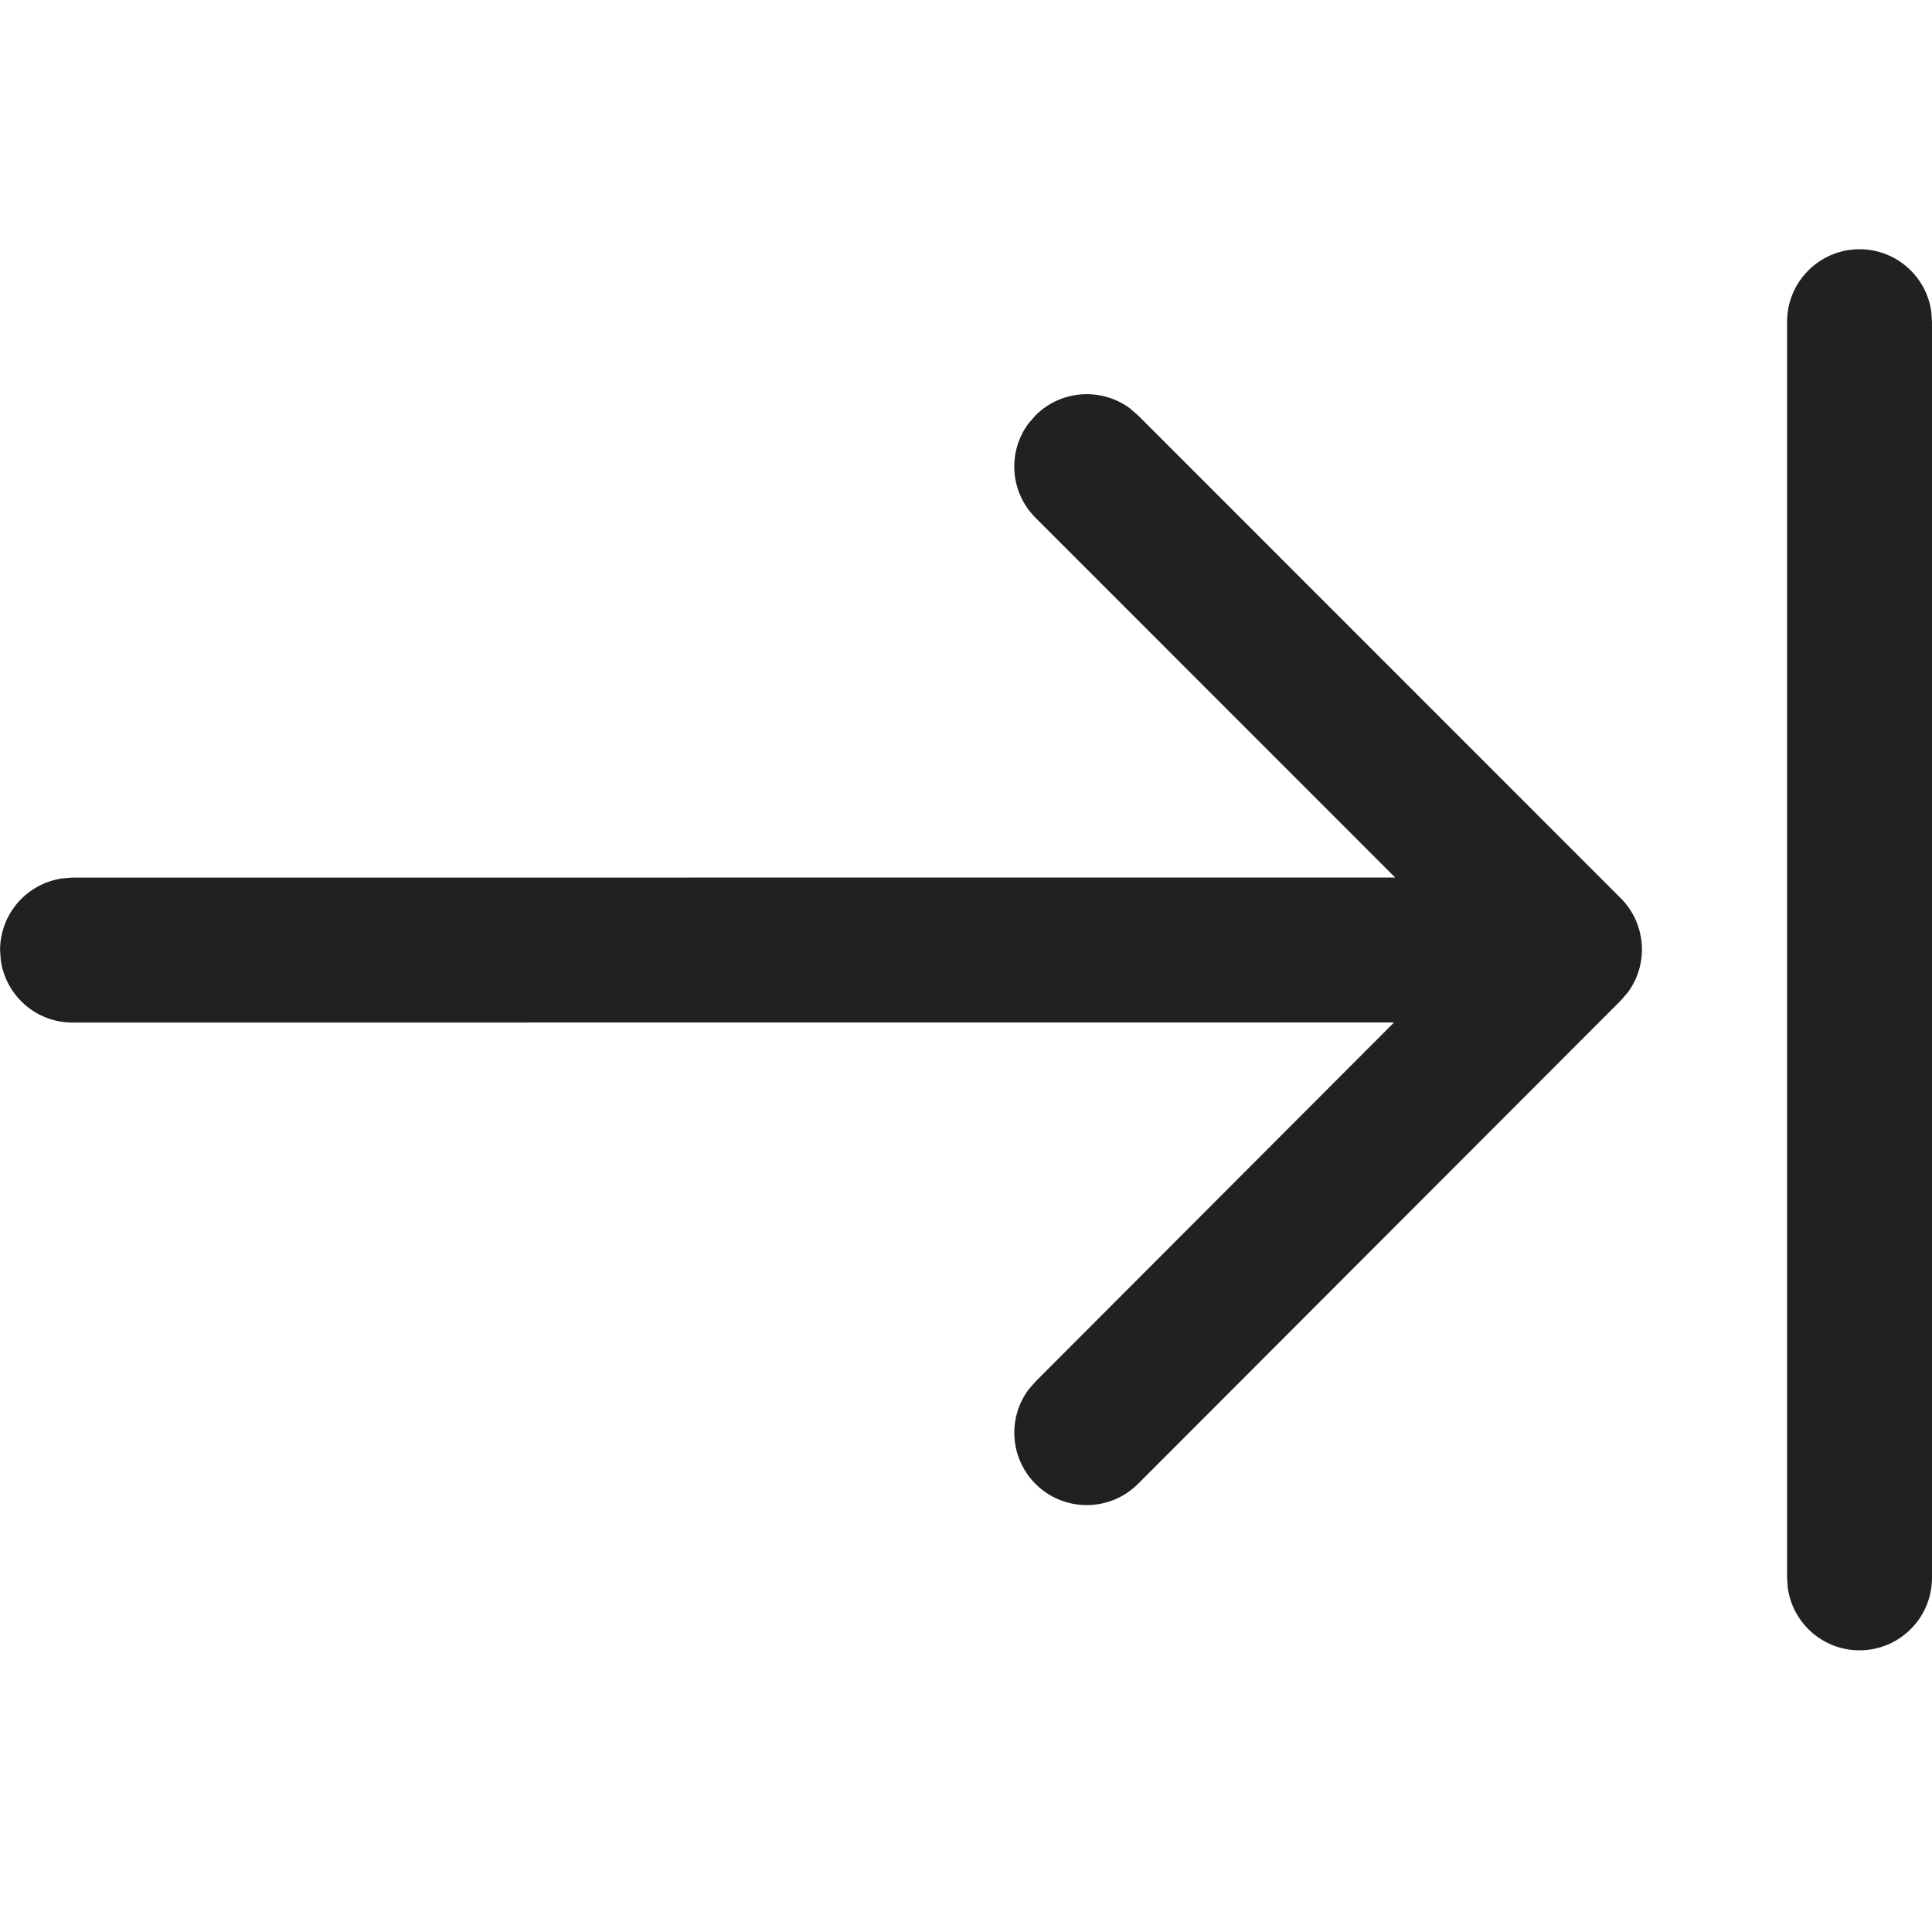
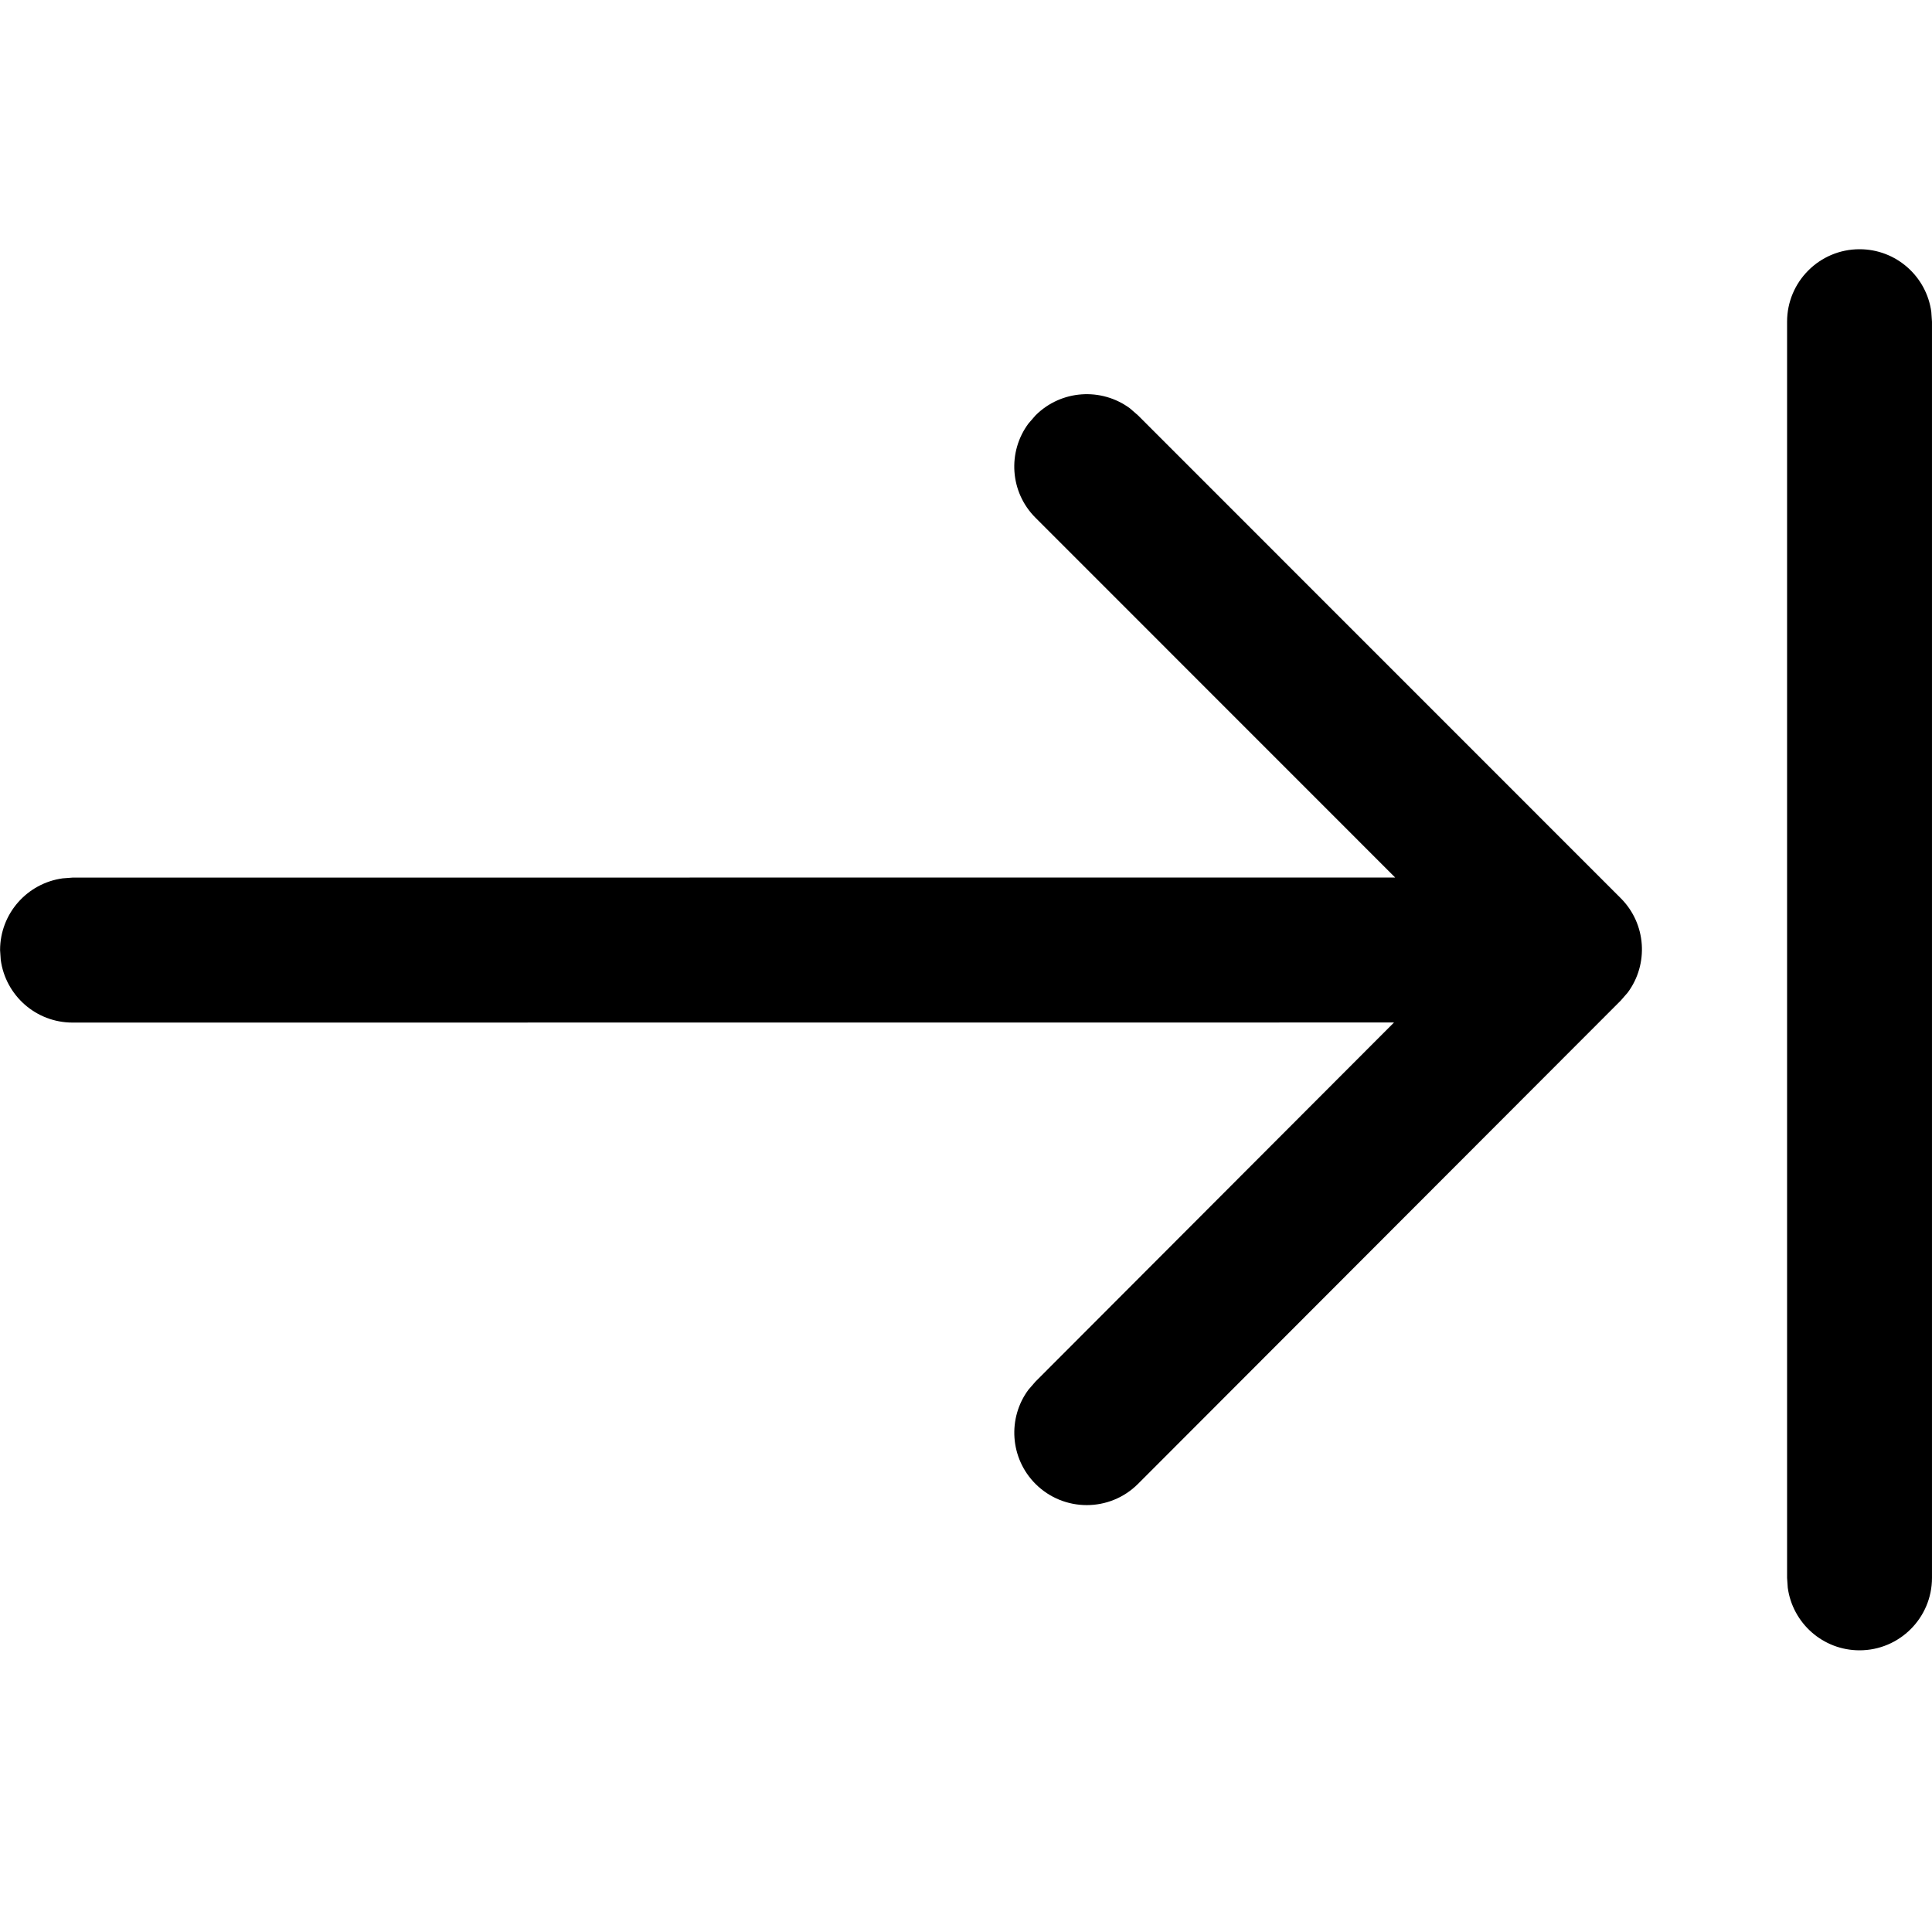
<svg xmlns="http://www.w3.org/2000/svg" width="666.66" height="666.66" viewBox="0 0 20 20" version="1.1" id="svg66047">
  <defs id="defs66051" />
  <g id="🔍-System-Icons" stroke="none" stroke-width="1" fill="none" fill-rule="evenodd" transform="translate(-2.000199,-1.92)">
-     <g id="ic_fluent_arrow_import_24_regular" fill="#212121" fill-rule="nonzero">
+     <g id="ic_fluent_arrow_import_24_regular" fill="#000" fill-rule="nonzero">
      <path d="m 21.25,4.5 c 0.38,0 0.693,0.282 0.743,0.648 L 22,5.25 v 13.004 c 0,0.414 -0.336,0.75 -0.75,0.75 -0.38,0 -0.693,-0.282 -0.743,-0.648 L 20.5,18.254 V 5.25 c 0,-0.414 0.336,-0.75 0.75,-0.75 z m -8.603,1.804 0.073,-0.084 c 0.266,-0.266 0.683,-0.29 0.977,-0.073 l 0.084,0.073 4.997,4.998 c 0.266,0.266 0.29,0.683 0.073,0.976 l -0.073,0.084 -4.997,5.003 c -0.293,0.293 -0.768,0.293 -1.061,7.25e-4 -0.266,-0.266 -0.291,-0.683 -0.073,-0.976 l 0.073,-0.084 3.711,-3.717 -13.68,9.46e-4 c -0.38,0 -0.693,-0.282 -0.743,-0.648 l -0.007,-0.102 c 0,-0.38 0.282,-0.693 0.648,-0.743 L 2.75,11.005 16.443,11.004 12.72,7.28 C 12.453,7.014 12.429,6.597 12.647,6.304 l 0.073,-0.084 z" id="🎨-Color" />
    </g>
  </g>
</svg>
